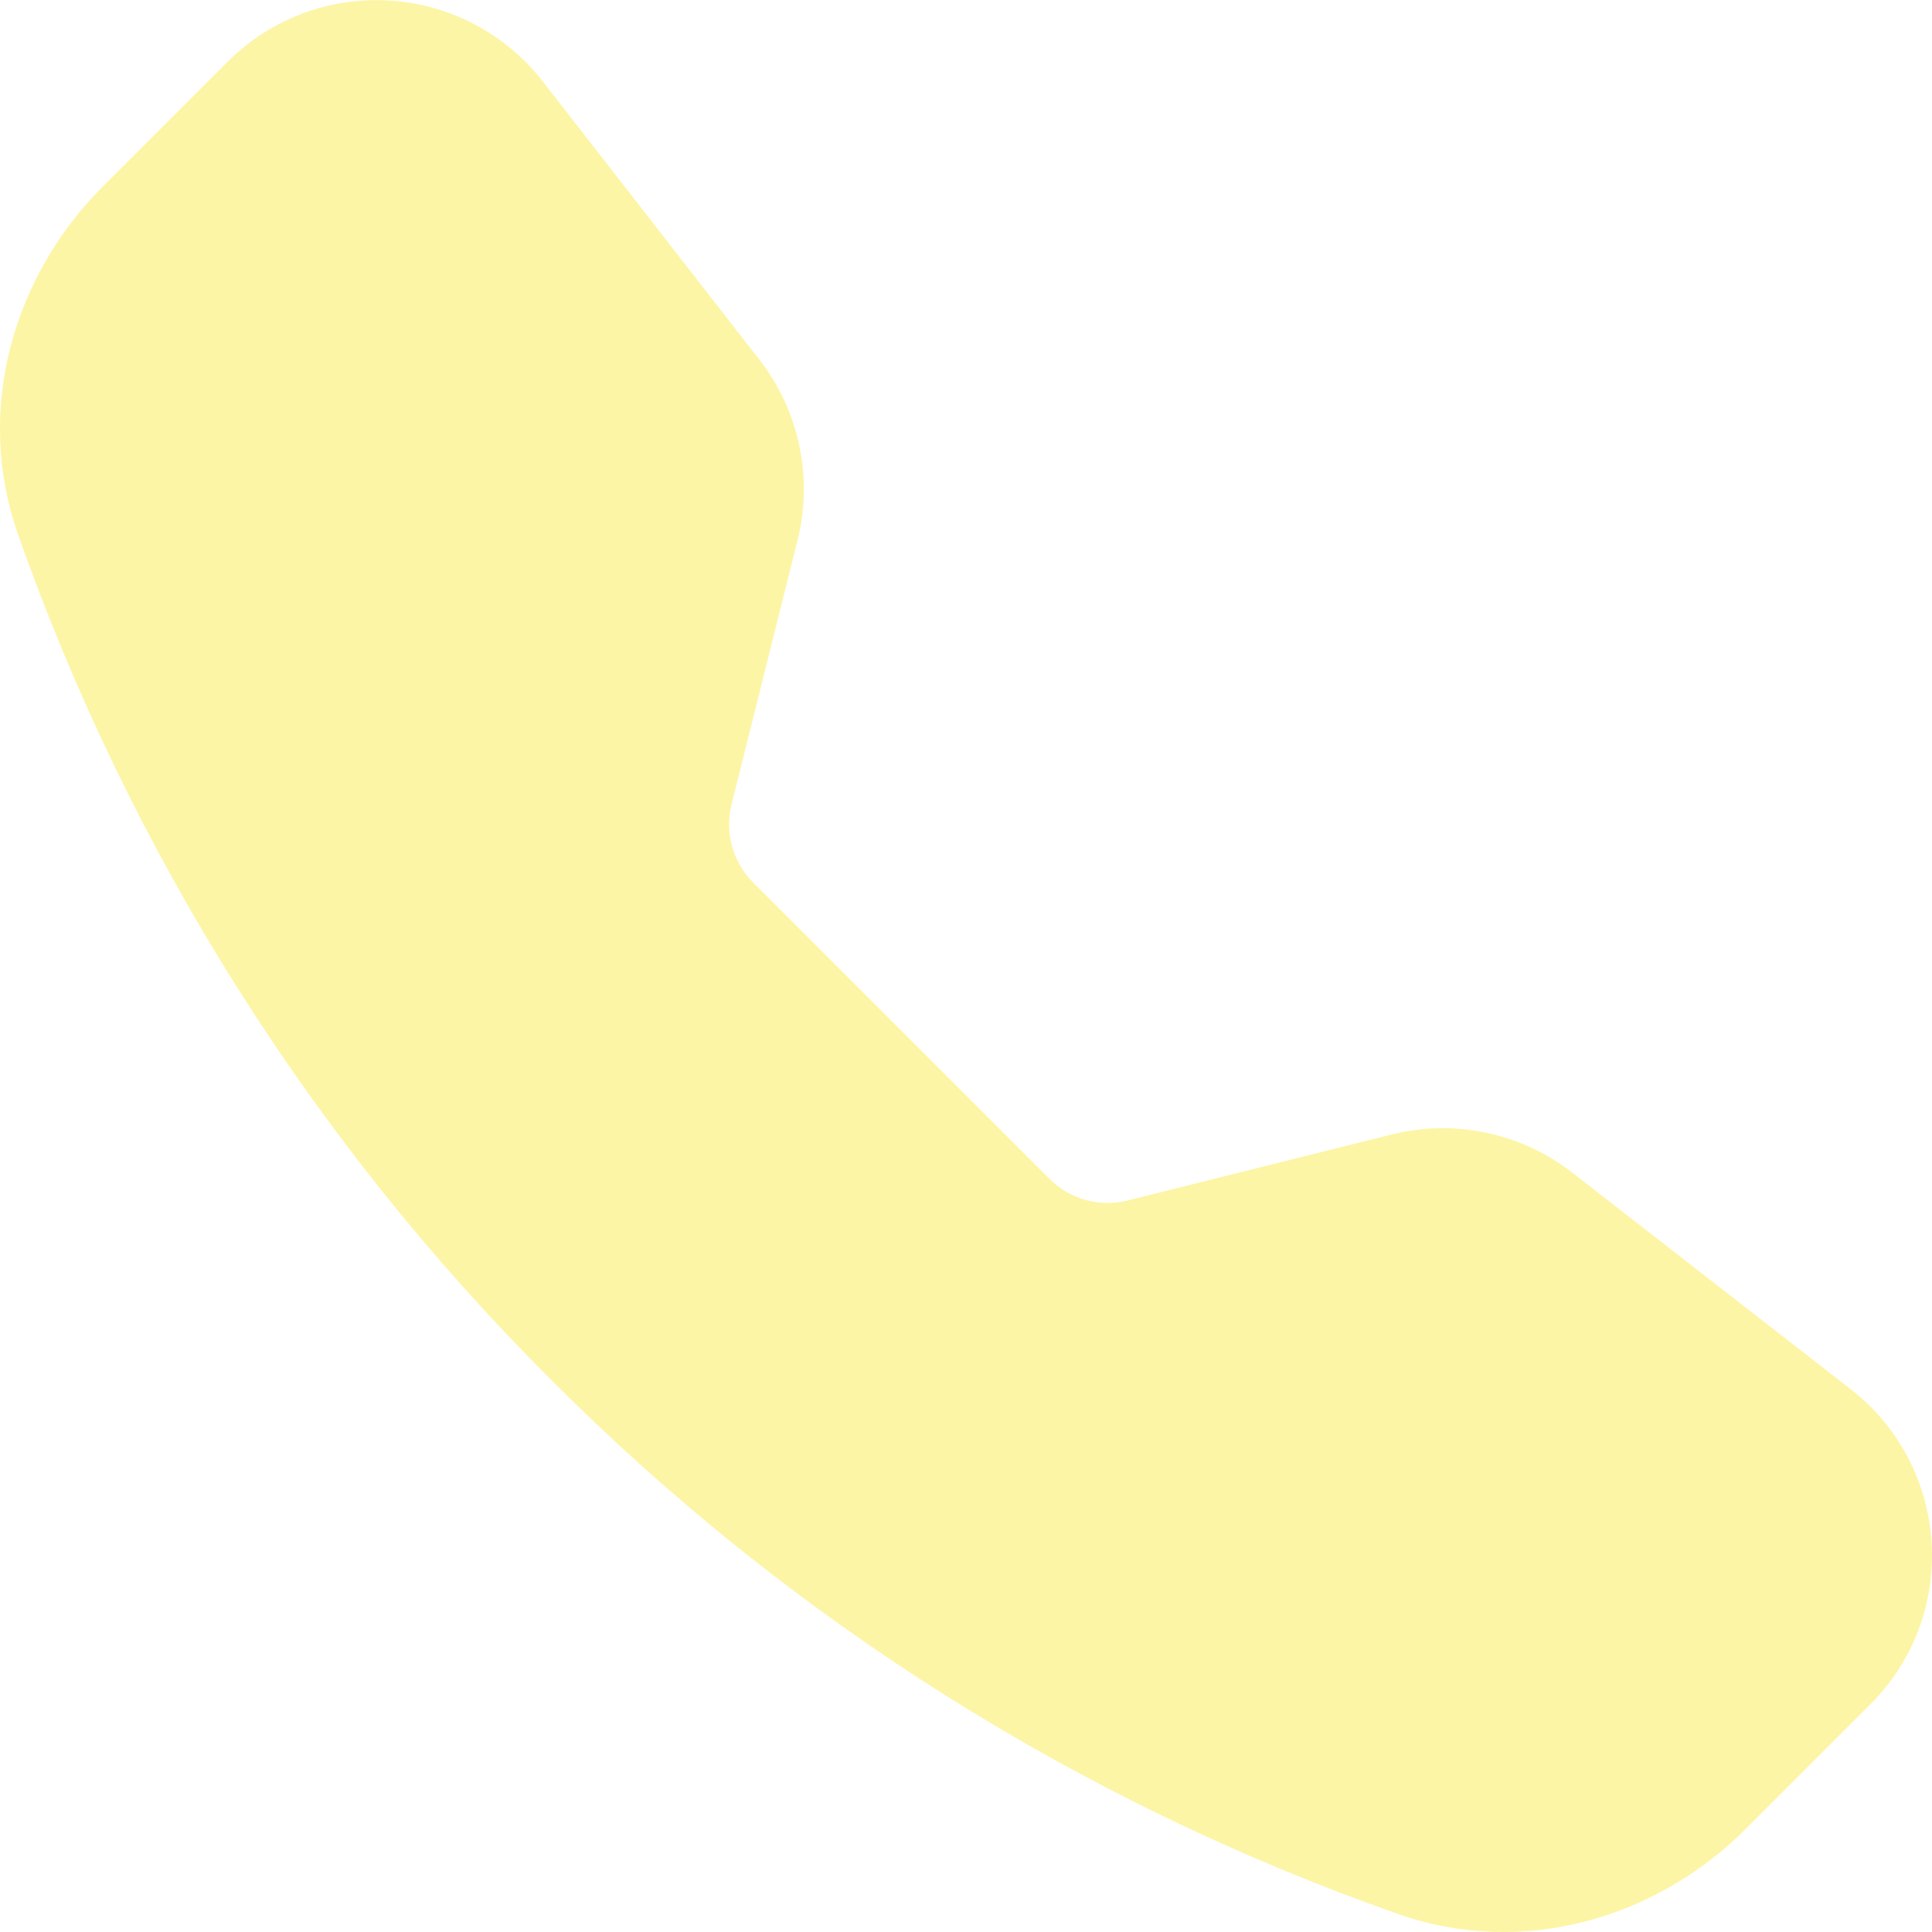
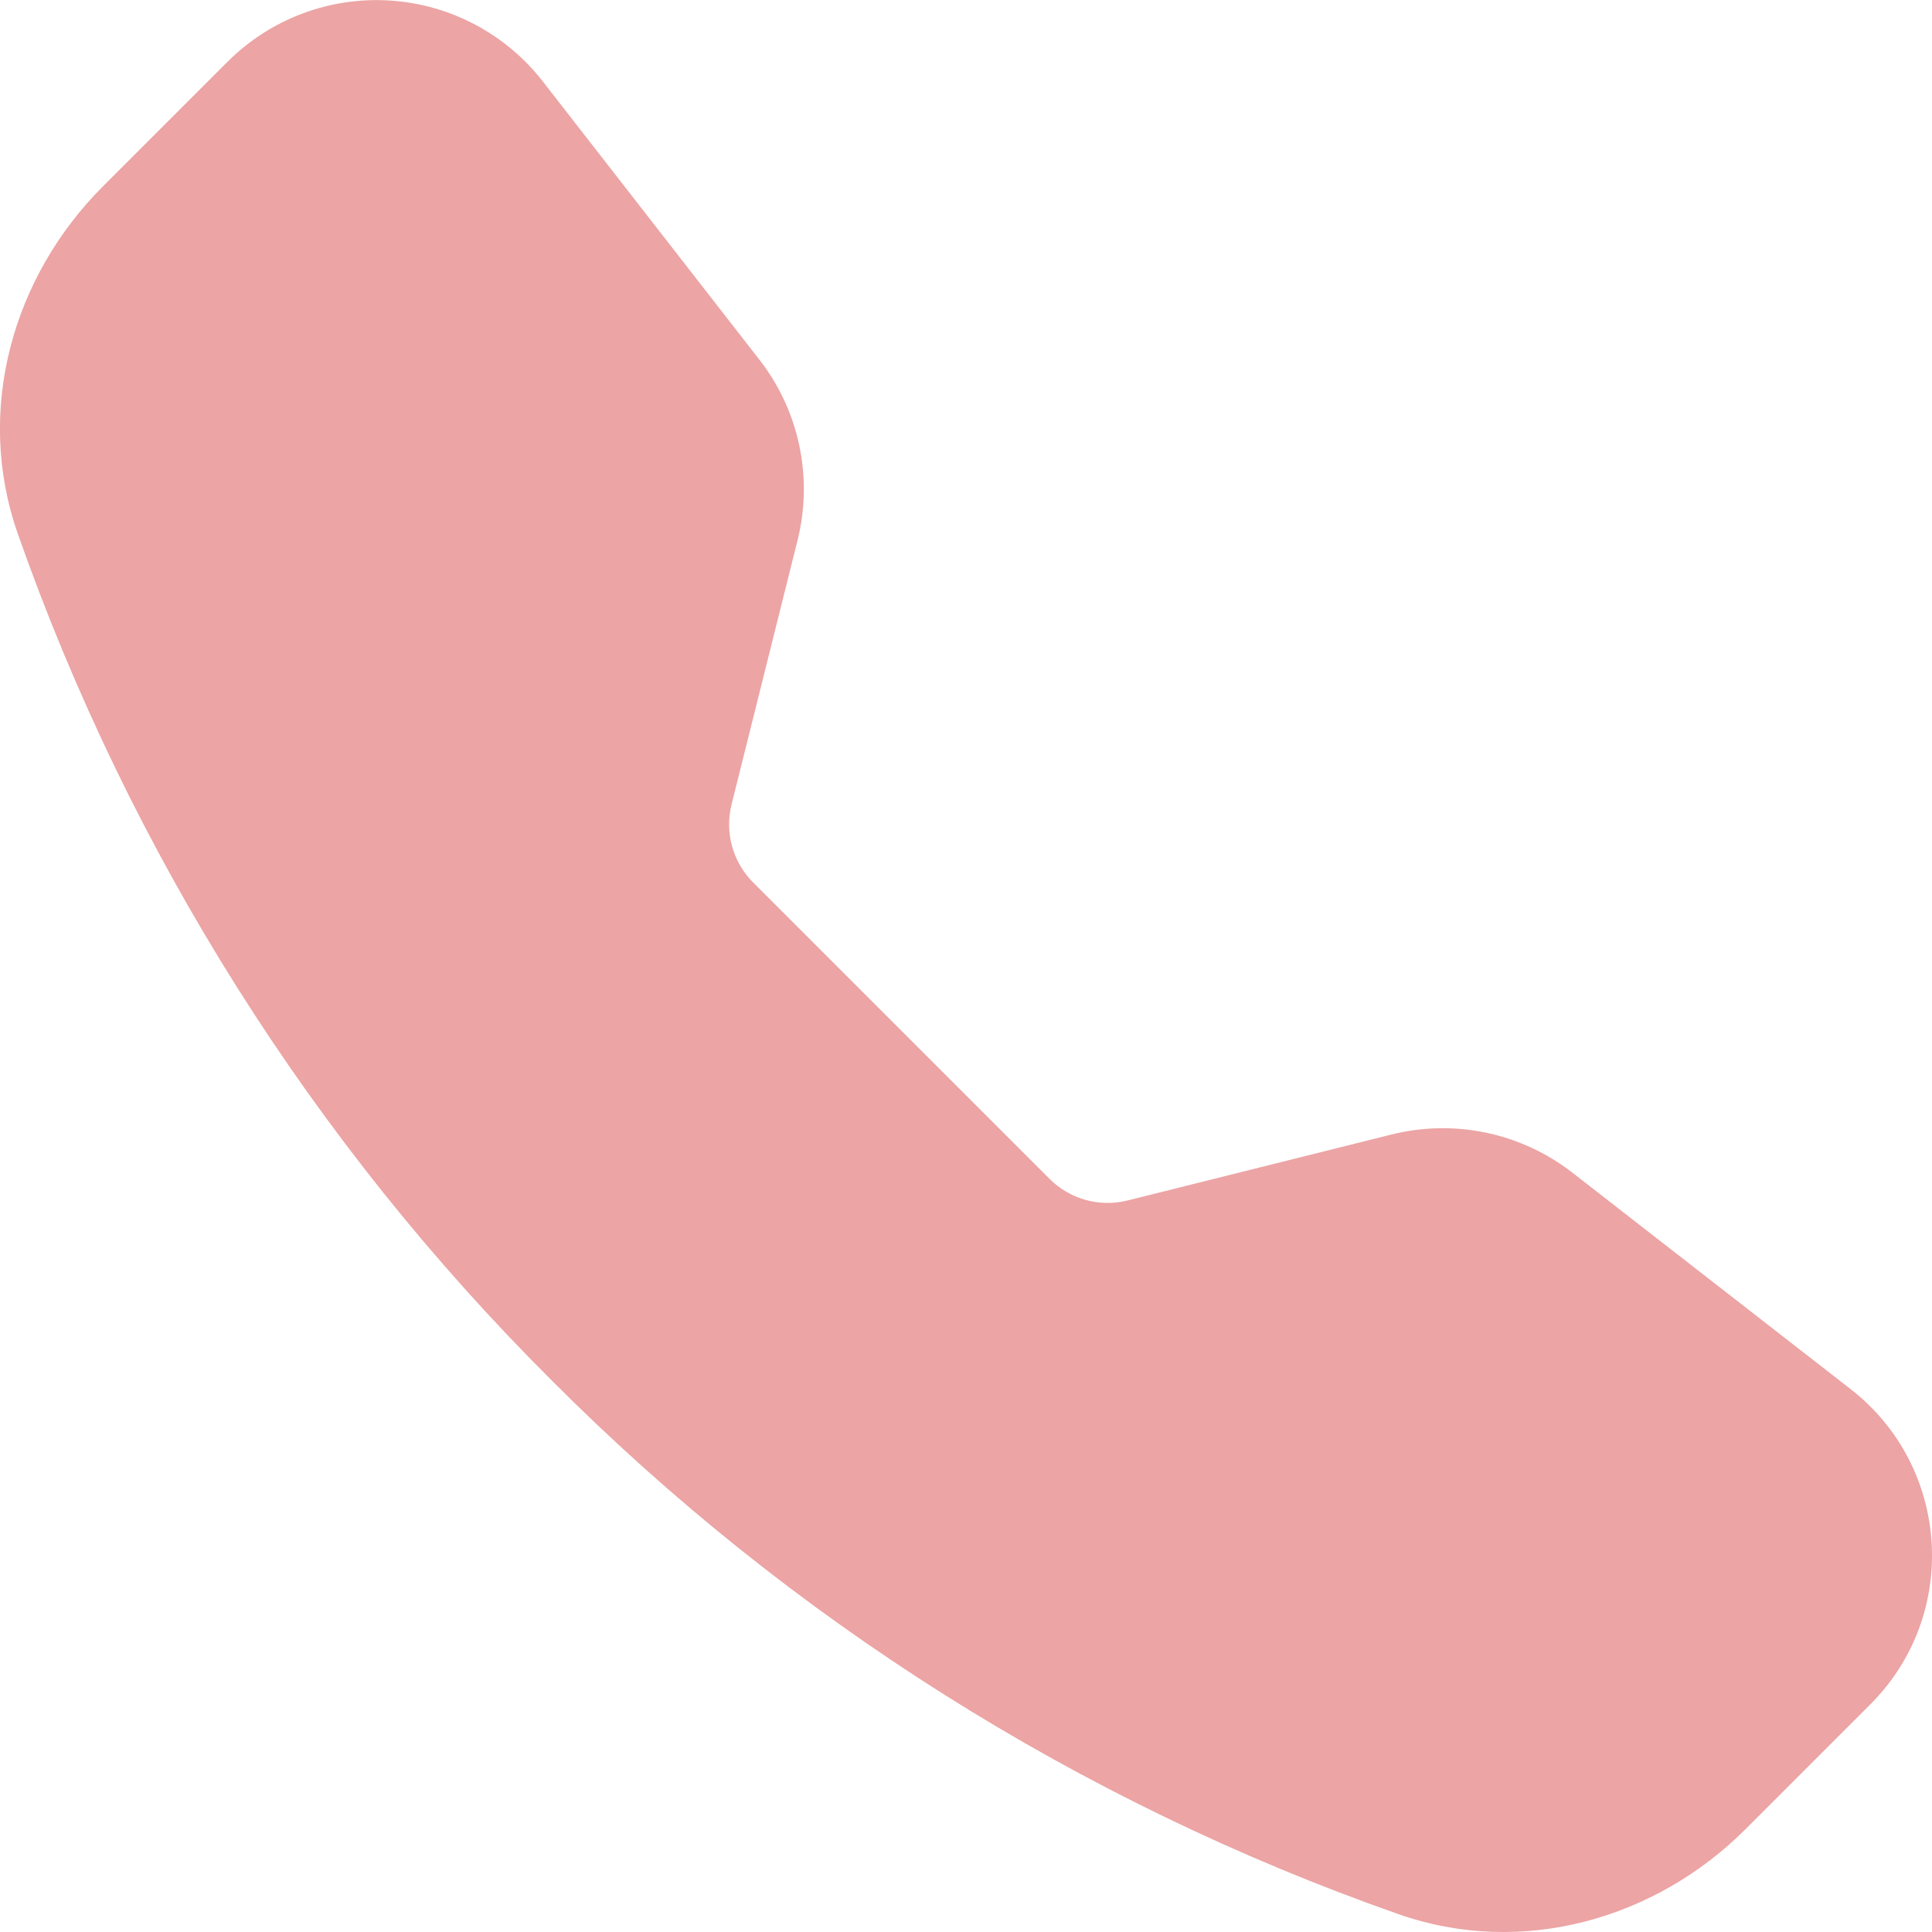
- <svg xmlns="http://www.w3.org/2000/svg" width="50" height="50" fill="#FDF5A6" class="bi bi-telephone-fill" viewBox="0 0 16 16">
+ <svg xmlns="http://www.w3.org/2000/svg" width="50" height="50" fill="#ECA4A4" class="bi bi-telephone-fill" viewBox="0 0 16 16">
  <path fill-rule="evenodd" d="M1.885.511a1.745 1.745 0 0 1 2.61.163L6.29 2.98c.329.423.445.974.315 1.494l-.547 2.19a.68.68 0 0 0 .178.643l2.457 2.457a.68.68 0 0 0 .644.178l2.189-.547a1.75 1.75 0 0 1 1.494.315l2.306 1.794c.829.645.905 1.87.163 2.611l-1.034 1.034c-.74.74-1.846 1.065-2.877.702a18.6 18.6 0 0 1-7.01-4.42 18.6 18.6 0 0 1-4.42-7.009c-.362-1.03-.037-2.137.703-2.877z" />
</svg>
